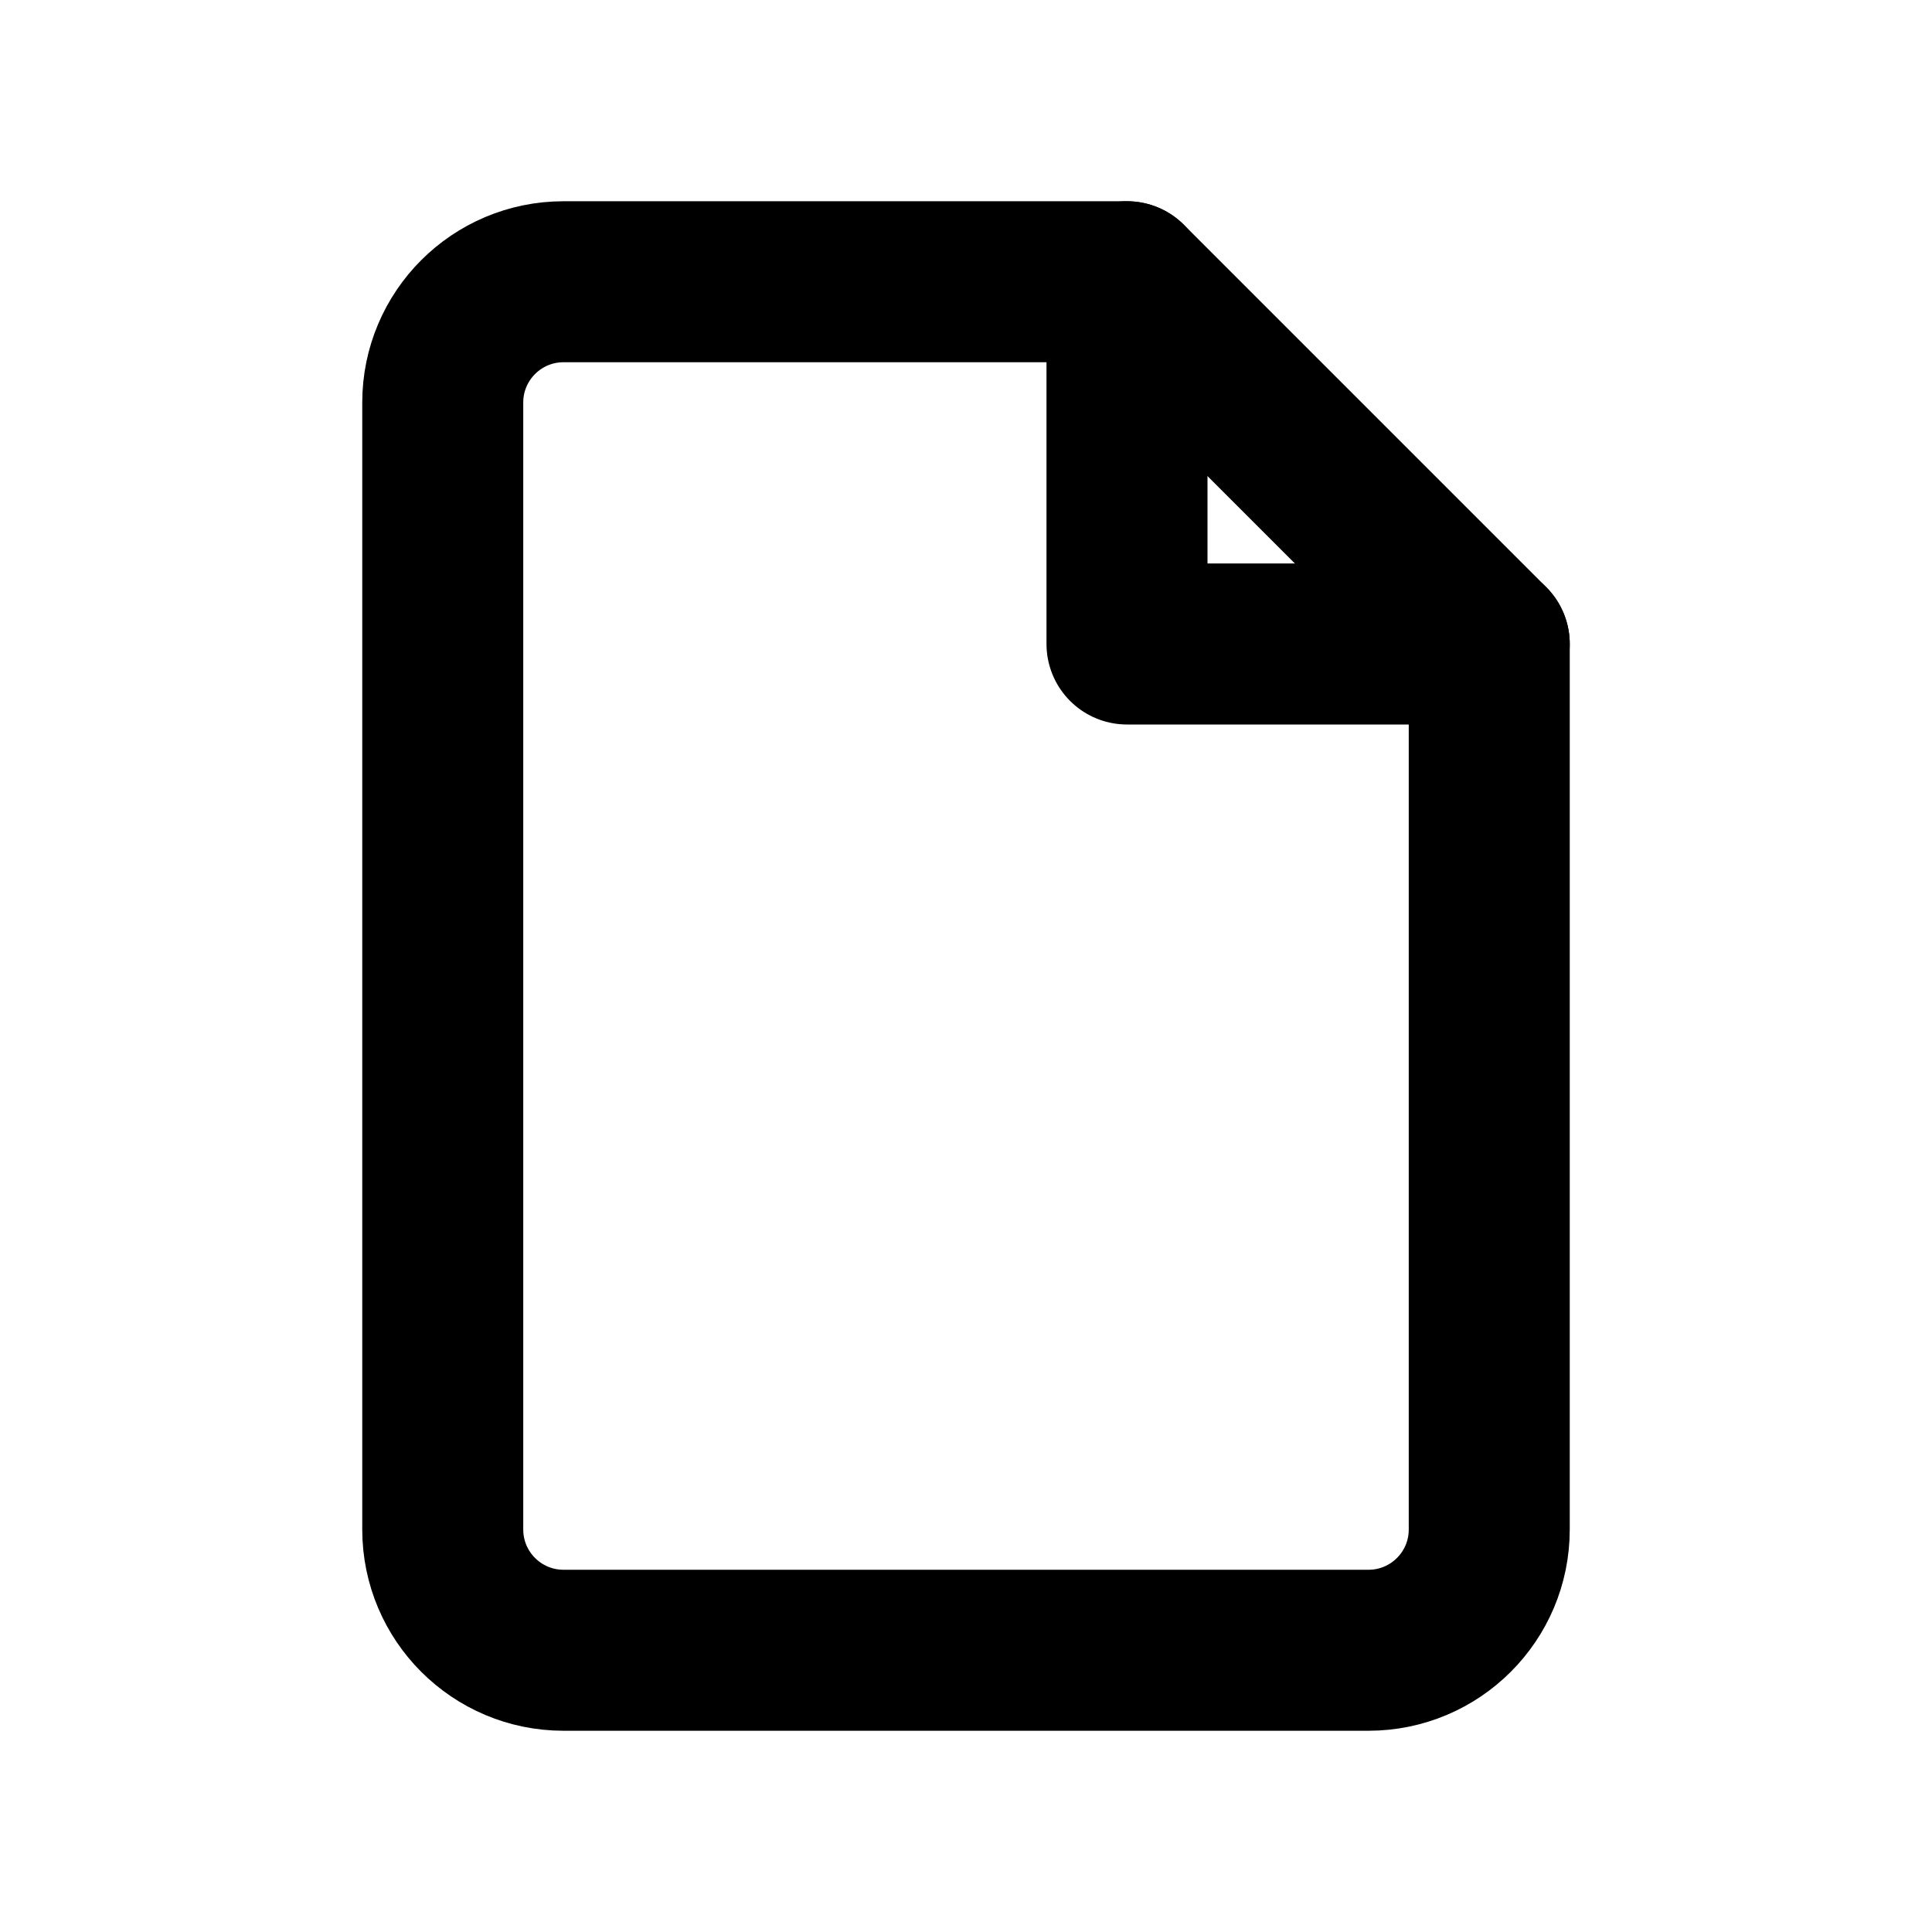
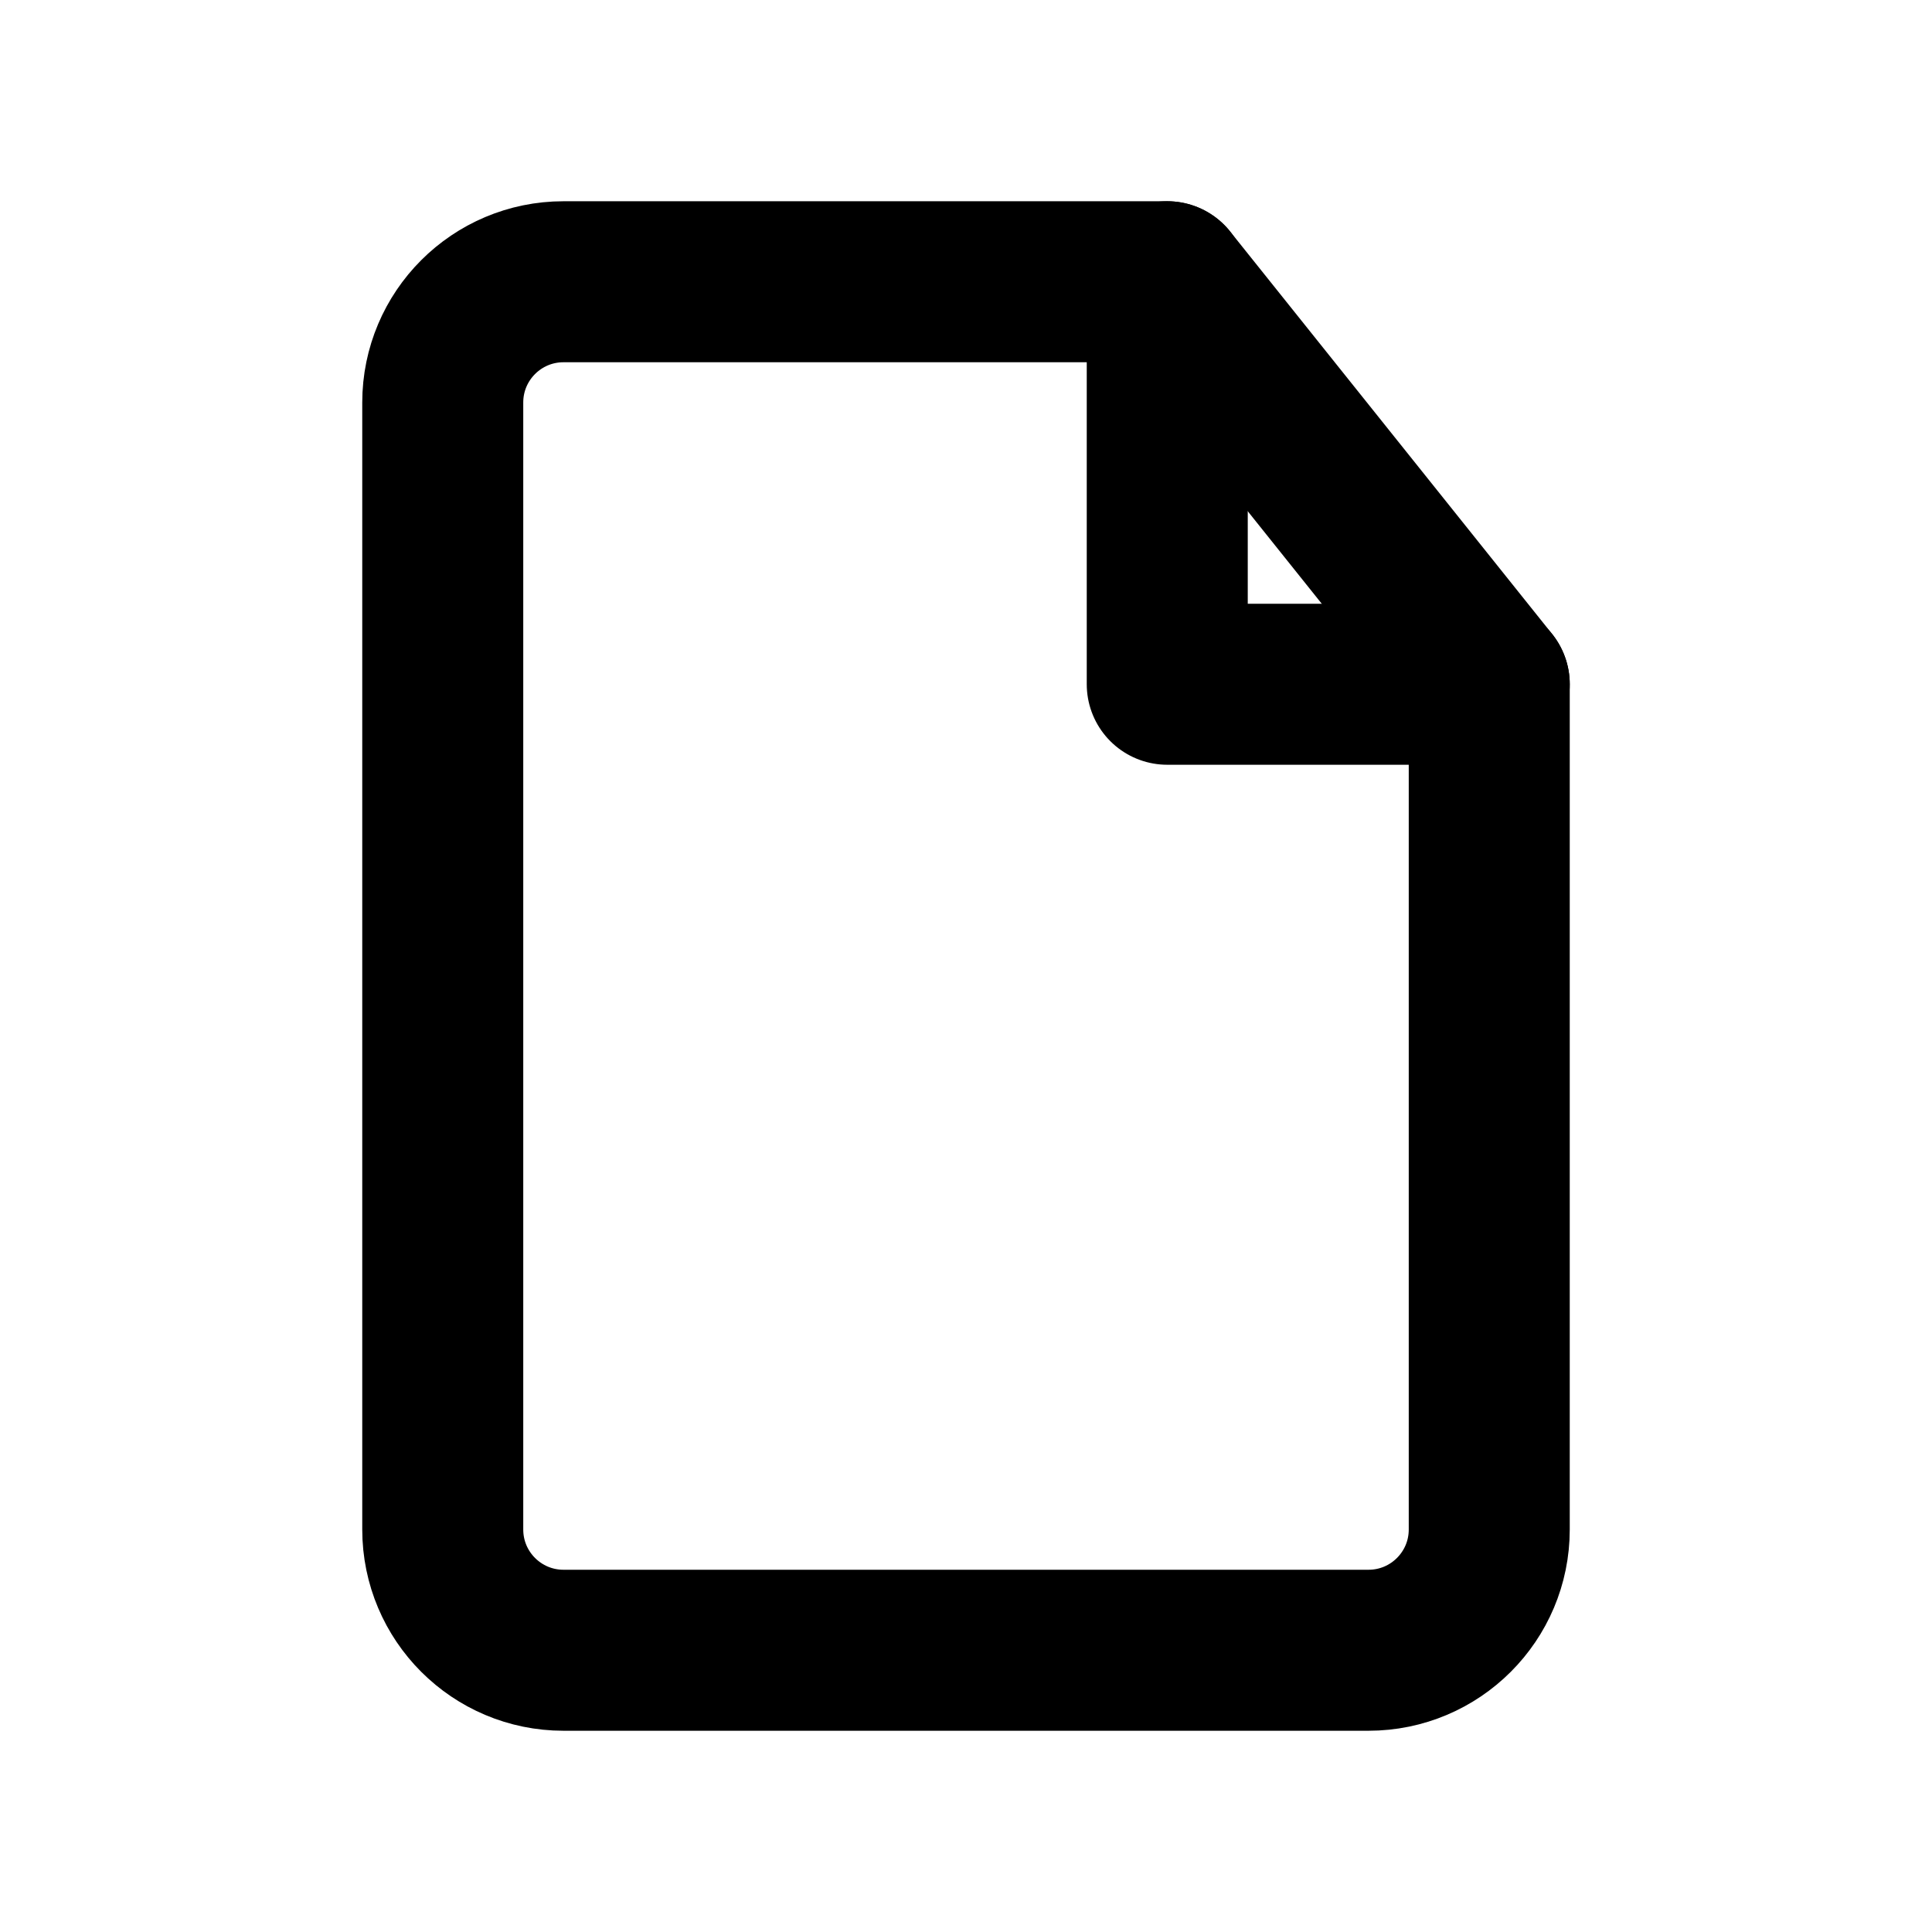
<svg xmlns="http://www.w3.org/2000/svg" viewBox="0 0 24 24" width="24" height="24" fill="none" stroke="currentColor" stroke-width="2" stroke-linecap="round" stroke-linejoin="round">
-   <path d="M14 3.5H7a1.5 1.5 0 0 0-1.5 1.5v14A1.5 1.5 0 0 0 7 20.5h10a1.5 1.5 0 0 0 1.5-1.5V8z" />
-   <path d="M14 3.5V8h4.5" />
+   <path d="M14.5 3.5H7A1.5 1.5 0 0 0 5.5 5v14A1.5 1.5 0 0 0 7 20.5h10a1.5 1.5 0 0 0 1.5-1.5V8.5z" />
+   <path d="M14.5 3.5v5h4" />
</svg>
